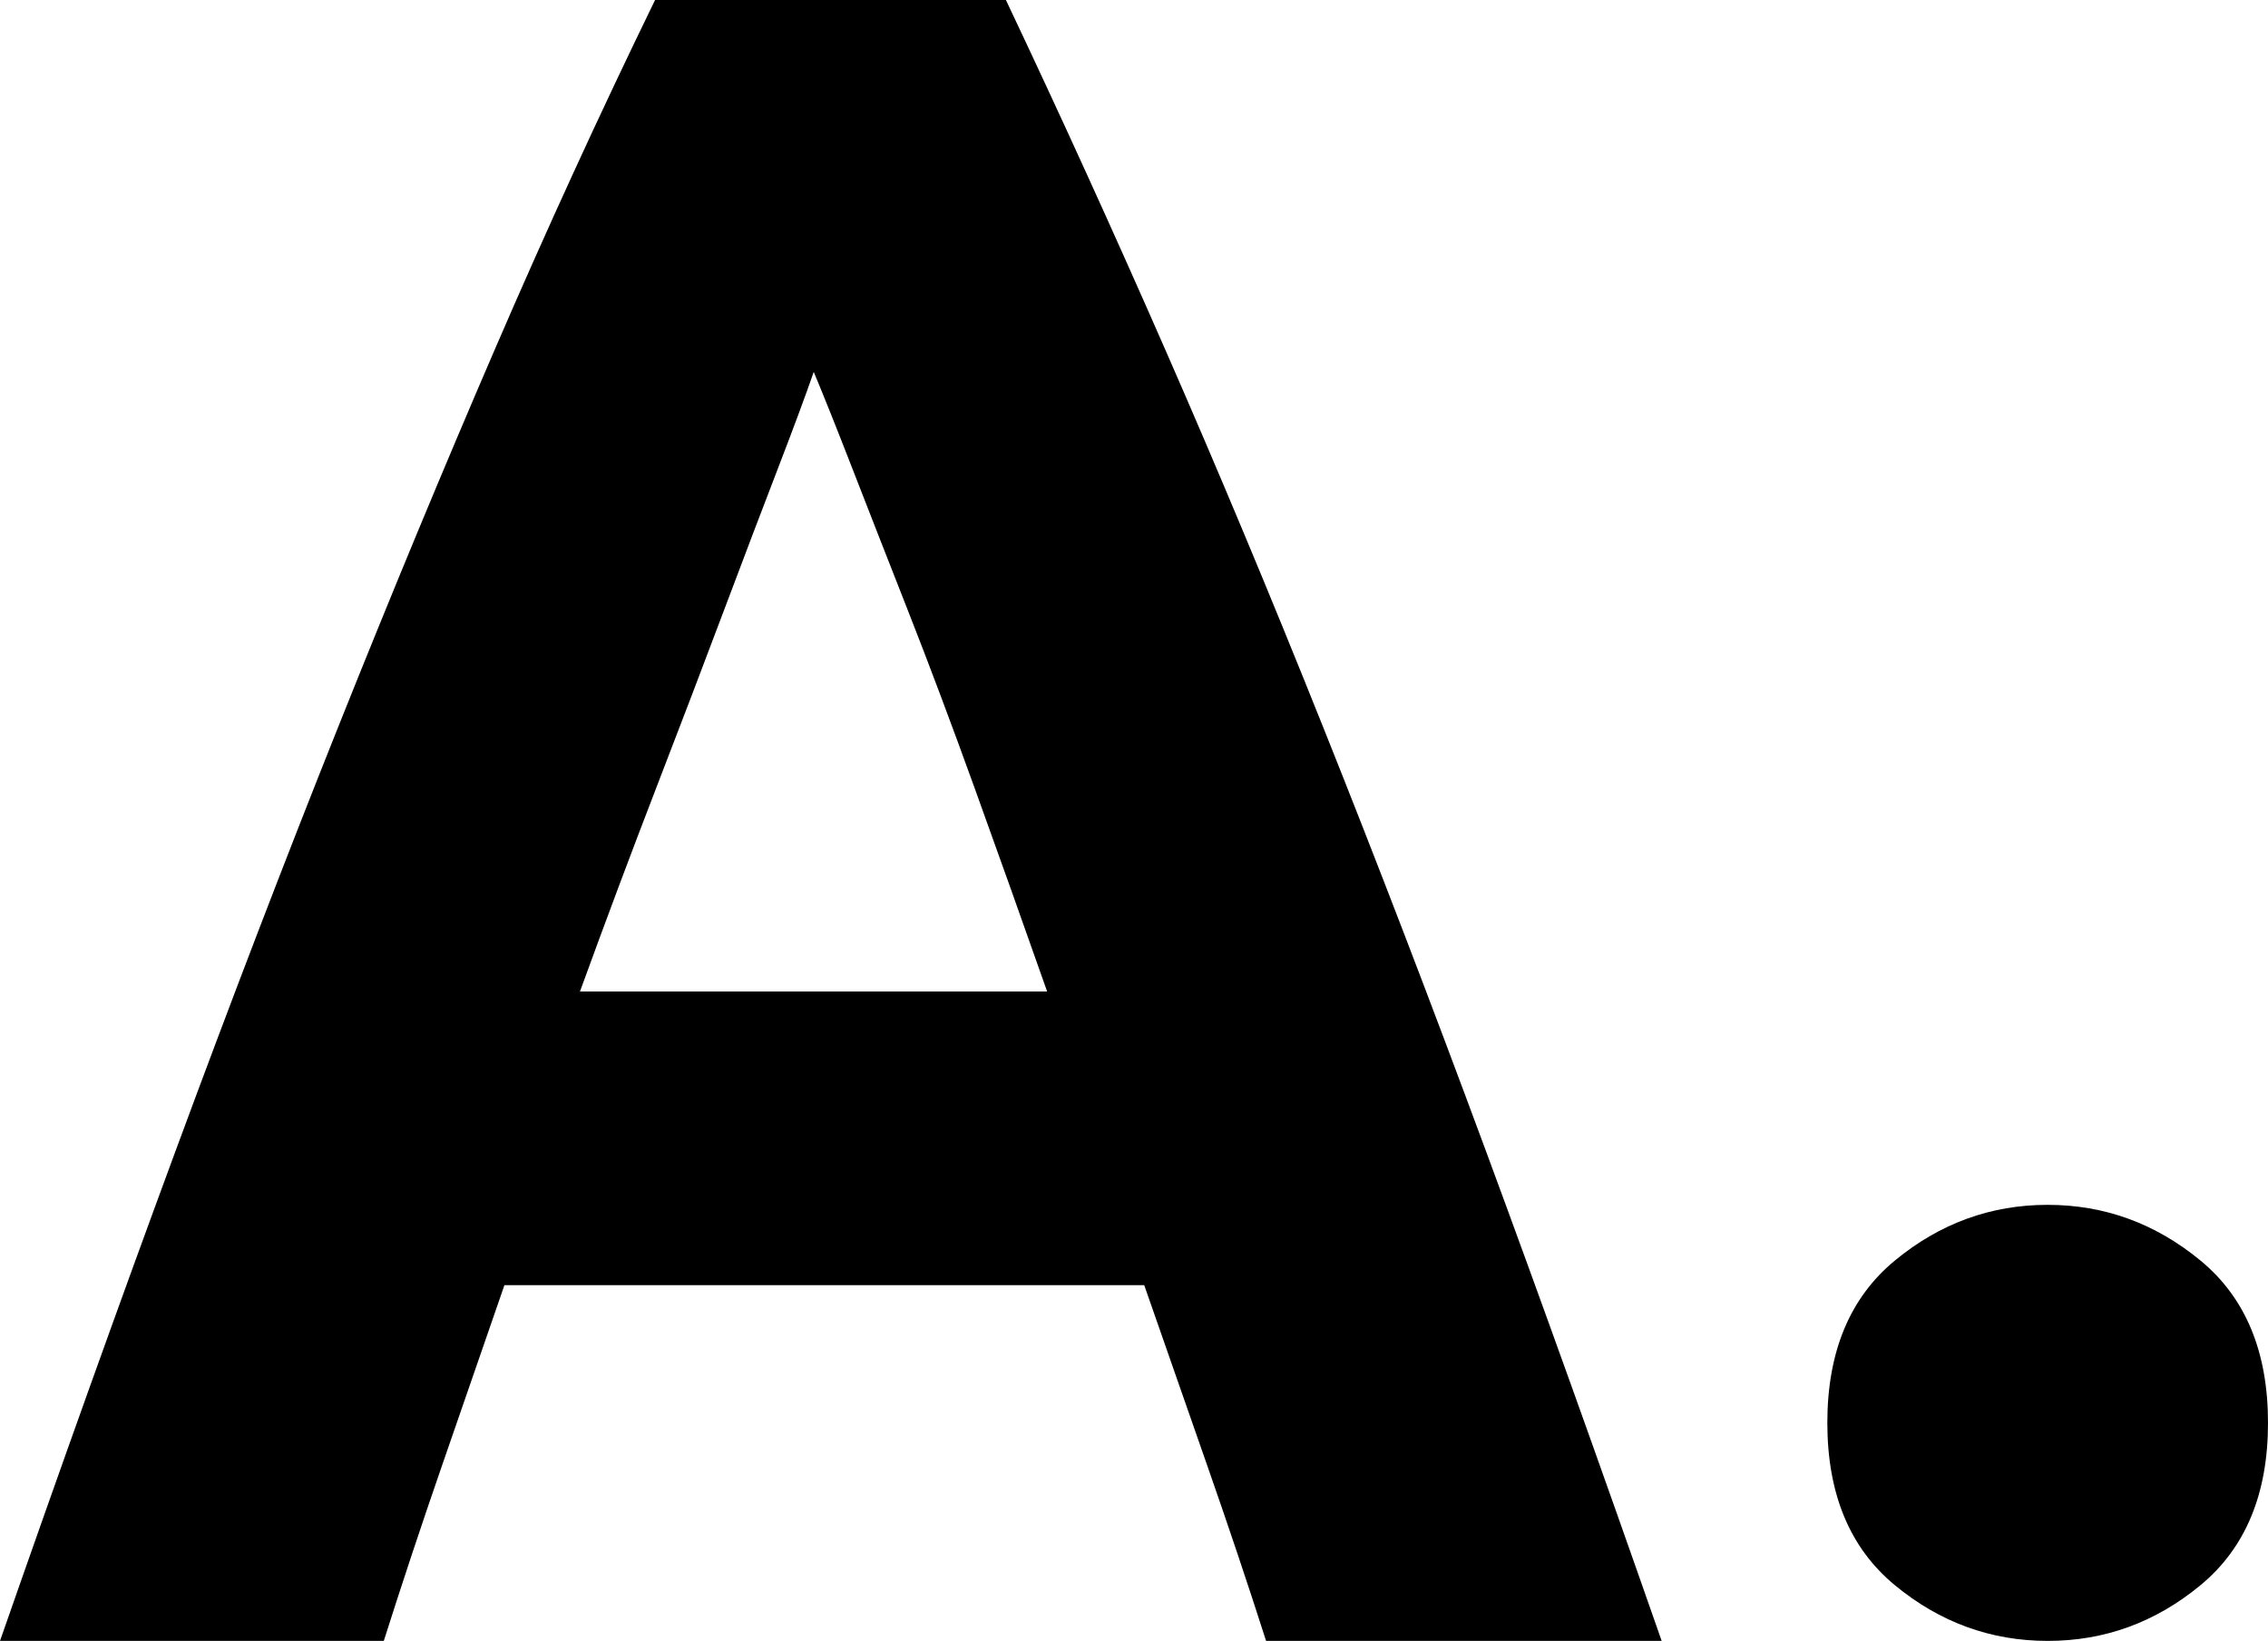
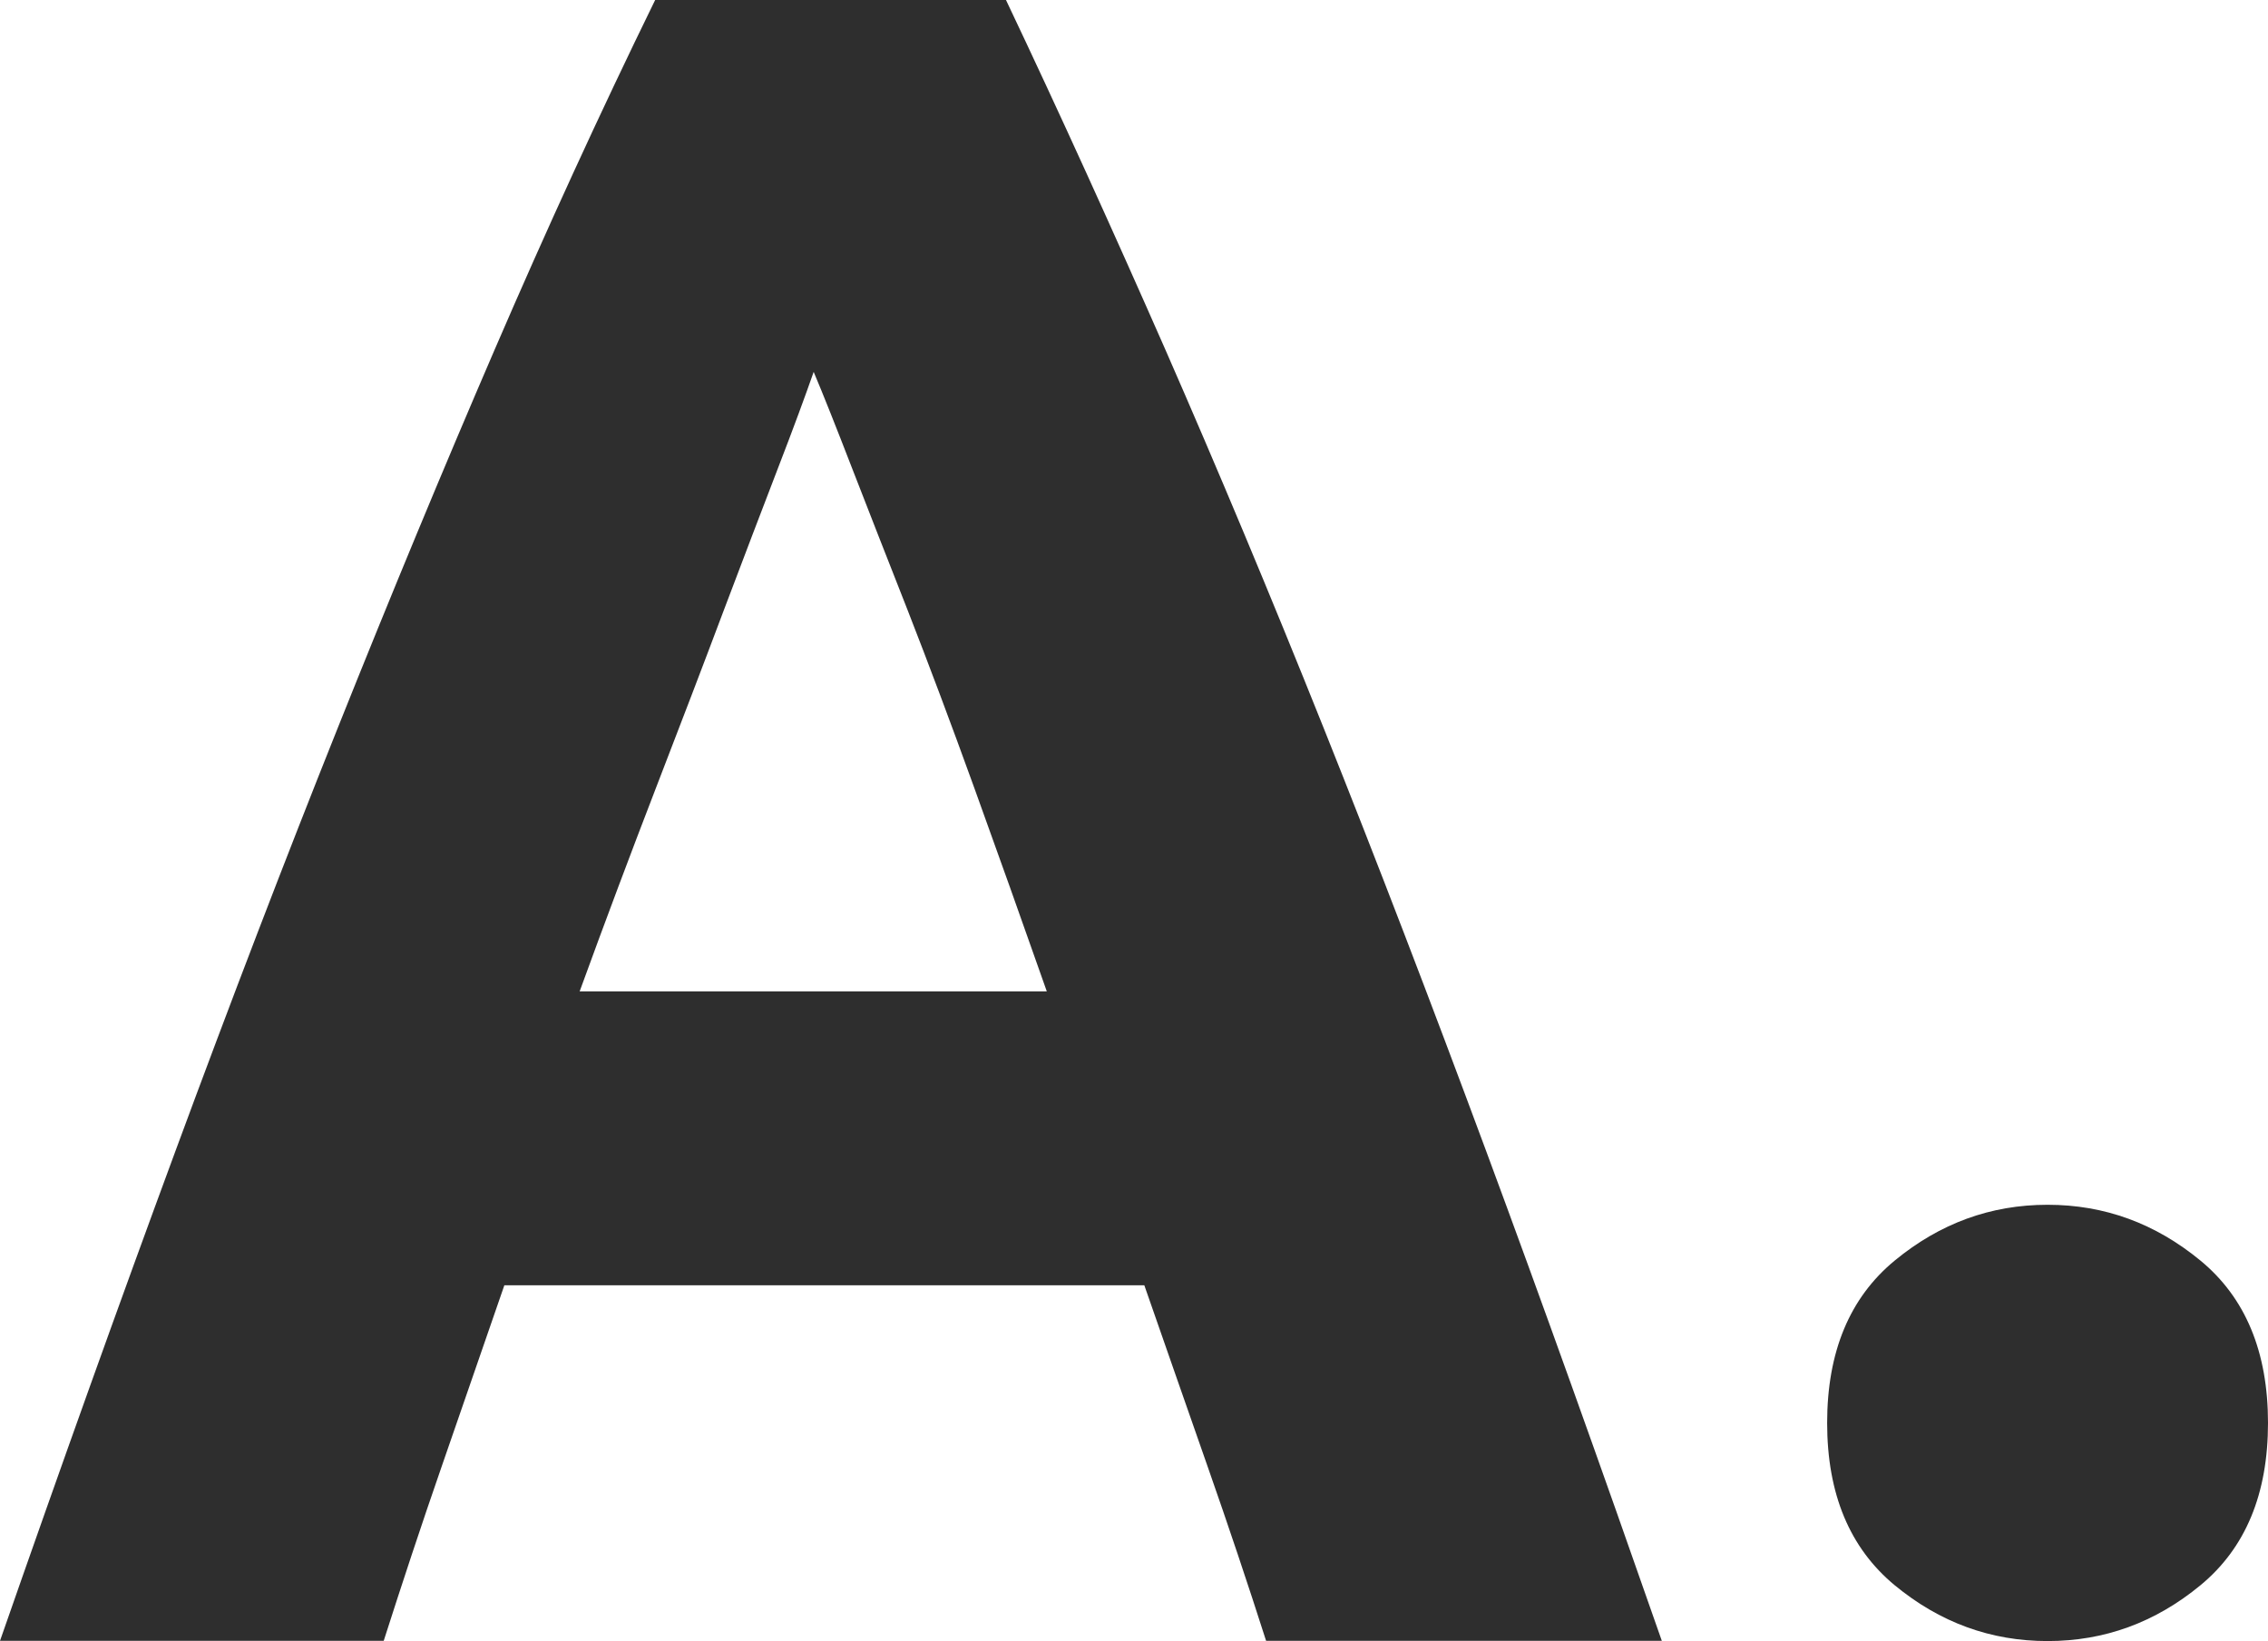
- <svg xmlns="http://www.w3.org/2000/svg" viewBox="0 0 1000.06 723.6">
-   <path d="M558.27,723.6q-12-37.49-25.92-77.25t-27.81-79.62H222.42q-13.75,39.74-27.51,79.52T169.23,723.6H0Q40.8,606.66,77.44,507.45t71.69-186.89Q184.19,232.84,218.22,154T288.85,0h154.7q35.63,75.2,70.19,154T583.4,320.56q35.1,87.7,71.77,186.89T732.7,723.6ZM358.81,164q-5.35,15.49-15.81,42.63t-23.85,62.73q-13.38,35.58-29.87,78.29t-33.55,89.58h206q-16.55-47-32-89.78T400.29,269.1q-13.95-35.48-24.5-62.62T358.81,164Z" />
-   <path d="M1000.06,627.45q0,47-29.77,71.59T902.91,723.6q-37.62,0-67.38-24.56t-29.78-71.59q0-47,29.78-71.58t67.38-24.56q37.59,0,67.38,24.56T1000.06,627.45Z" />
+ <svg xmlns="http://www.w3.org/2000/svg" version="1.1" id="Layer_1" x="0px" y="0px" viewBox="0 0 1000.1 723.6" style="enable-background:new 0 0 1000.1 723.6;" xml:space="preserve">
+   <style type="text/css">
+ 	.st0{fill:#2E2E2E;}
+ </style>
+   <path class="st0" d="M558.3,723.6c-8-25-16.6-50.7-25.9-77.2c-9.3-26.5-18.5-53-27.8-79.6H222.4c-9.2,26.5-18.3,53-27.5,79.5  s-17.7,52.3-25.7,77.3H0c27.2-78,53-150,77.4-216.1s48.3-128.4,71.7-186.9c23.4-58.5,46.4-114,69.1-166.6S264.4,50.1,288.9,0h154.7  c23.8,50.1,47.1,101.5,70.2,154c23,52.5,46.3,108.1,69.7,166.6c23.4,58.5,47.3,120.8,71.8,186.9s50.3,138.2,77.5,216.1H558.3z   M358.8,164c-3.6,10.3-8.8,24.5-15.8,42.6c-7,18.1-14.9,39-23.9,62.7c-8.9,23.7-18.9,49.8-29.9,78.3c-11,28.5-22.2,58.3-33.6,89.6  h206c-11-31.3-21.7-61.3-32-89.8c-10.3-28.5-20.1-54.6-29.4-78.4c-9.3-23.7-17.5-44.5-24.5-62.6S363.1,174.2,358.8,164z" />
+   <path class="st0" d="M1000.1,627.5c0,31.3-9.9,55.2-29.8,71.6s-42.3,24.6-67.4,24.6c-25.1,0-47.5-8.2-67.4-24.6  c-19.8-16.4-29.8-40.2-29.8-71.6c0-31.3,9.9-55.2,29.8-71.6c19.9-16.4,42.3-24.6,67.4-24.6c25.1,0,47.5,8.2,67.4,24.6  C990.1,572.2,1000.1,596.1,1000.1,627.5z" />
</svg>
